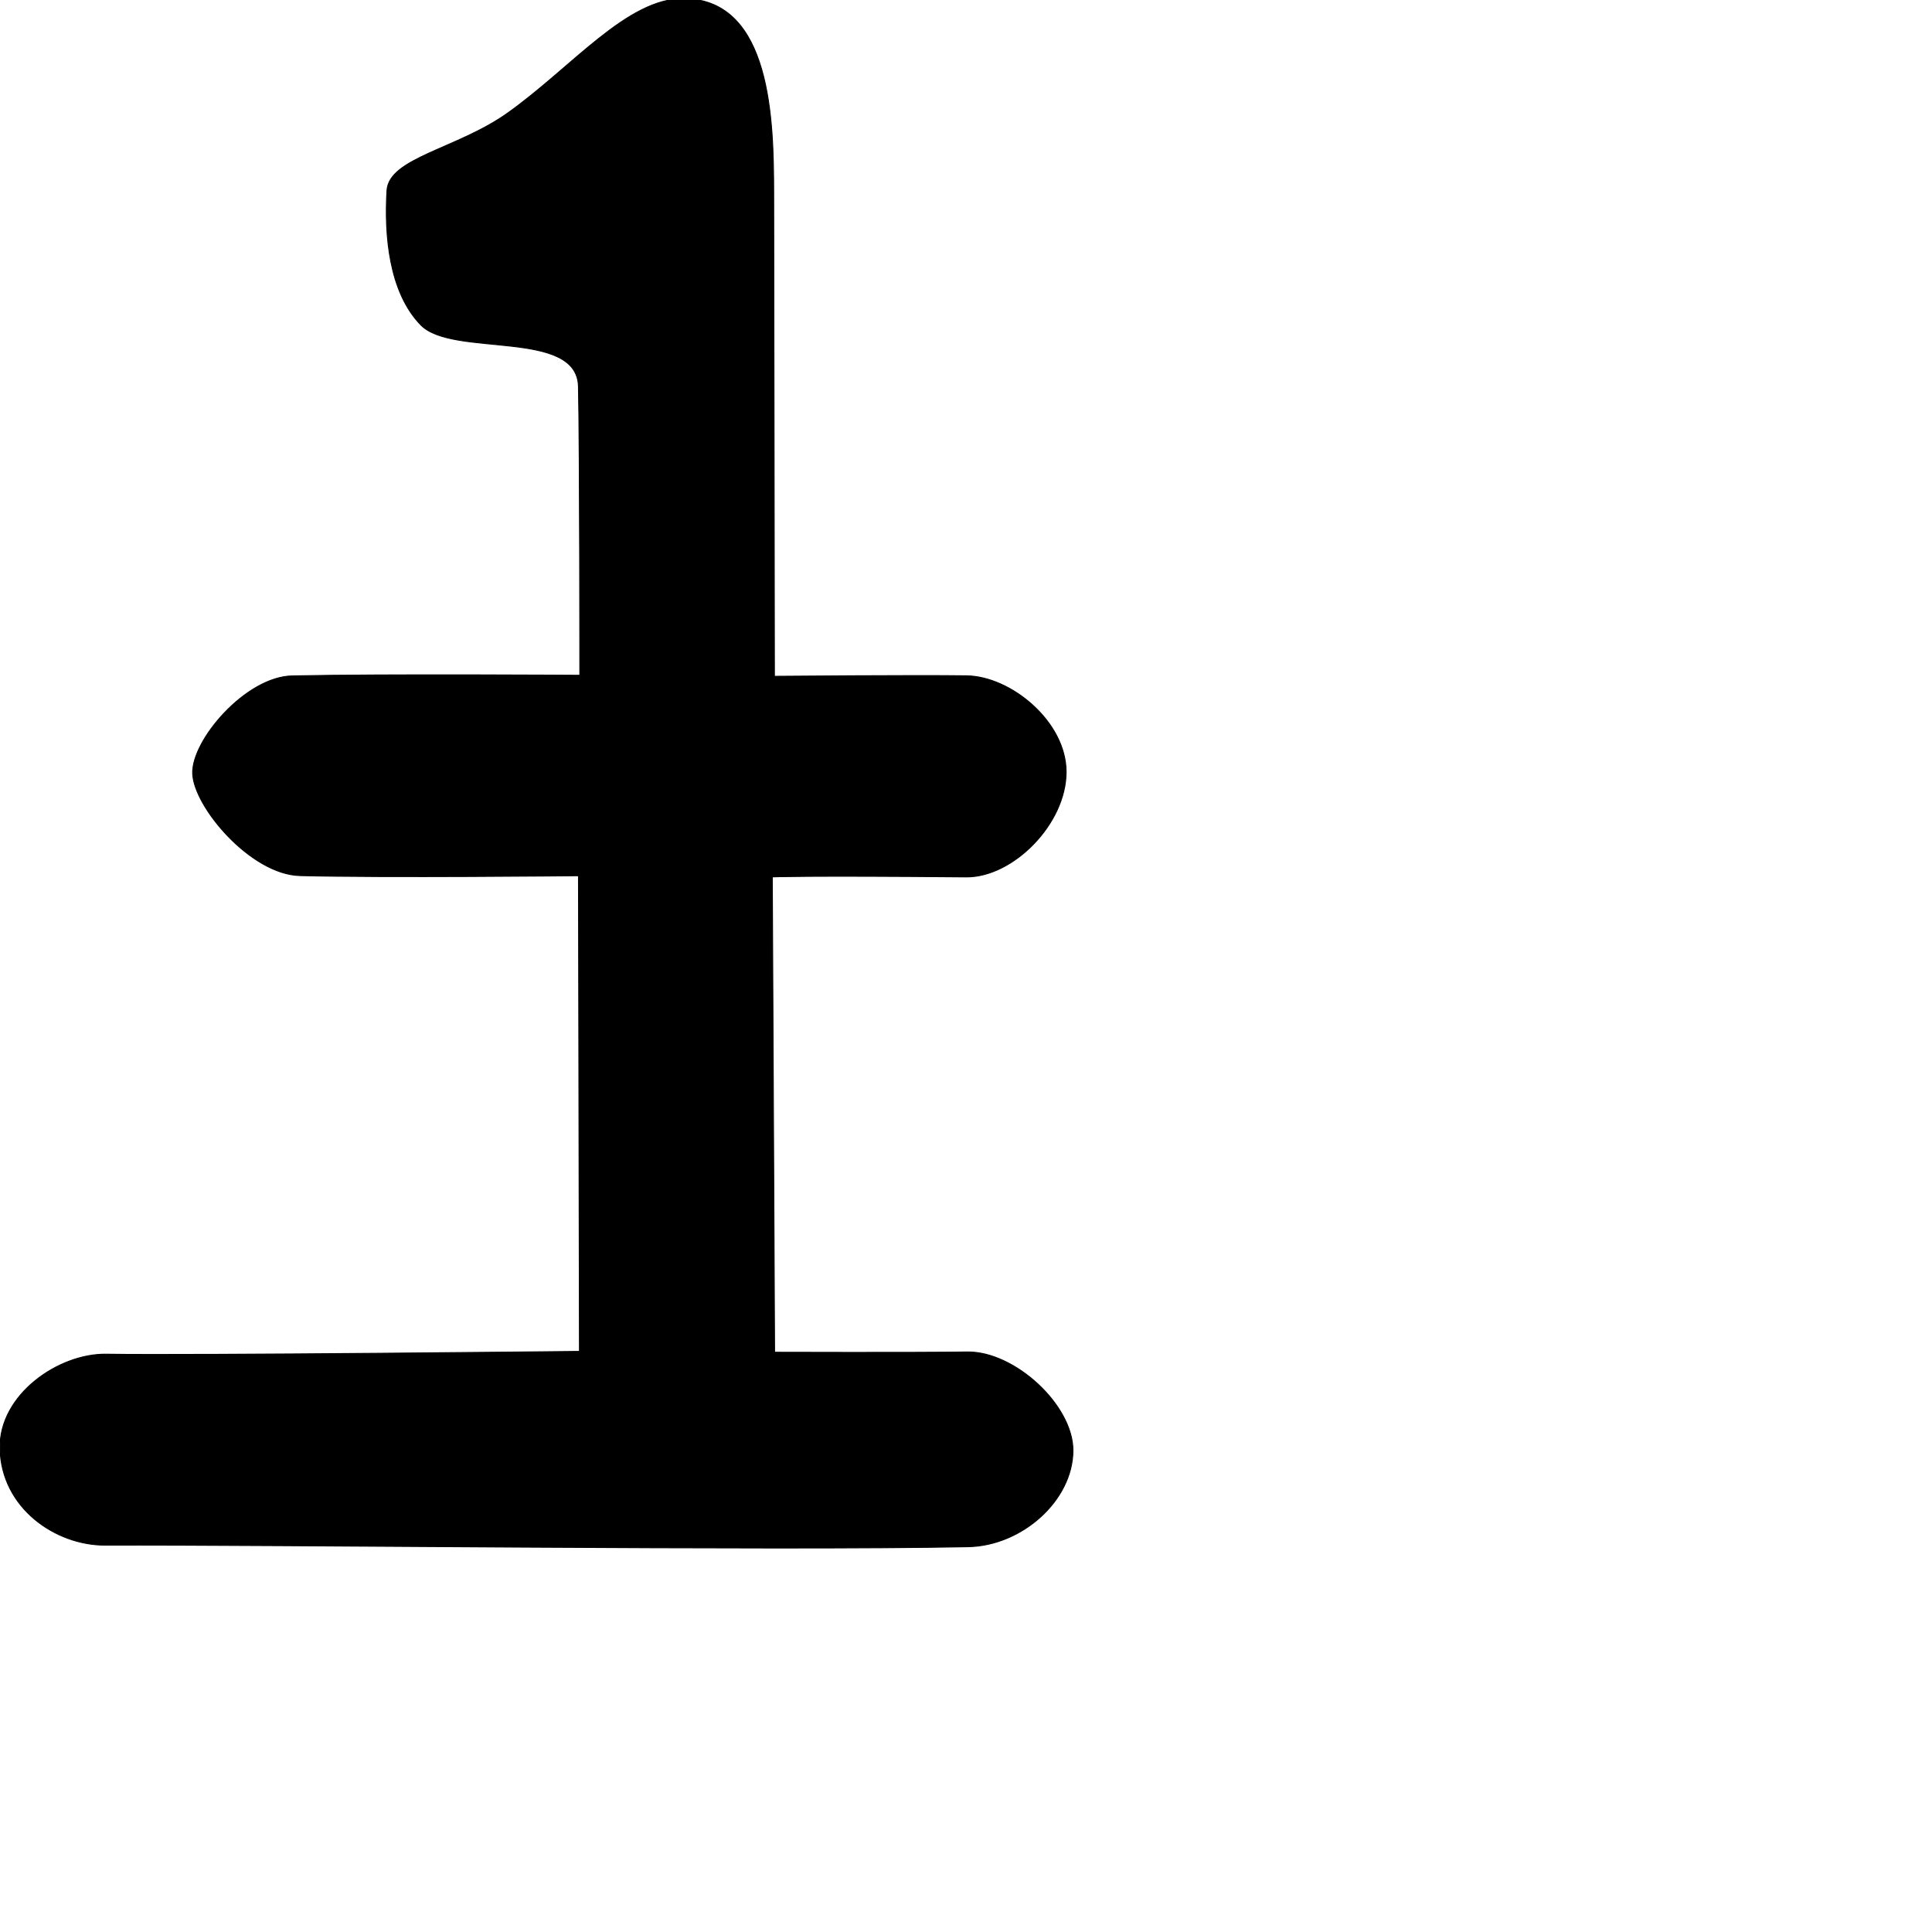
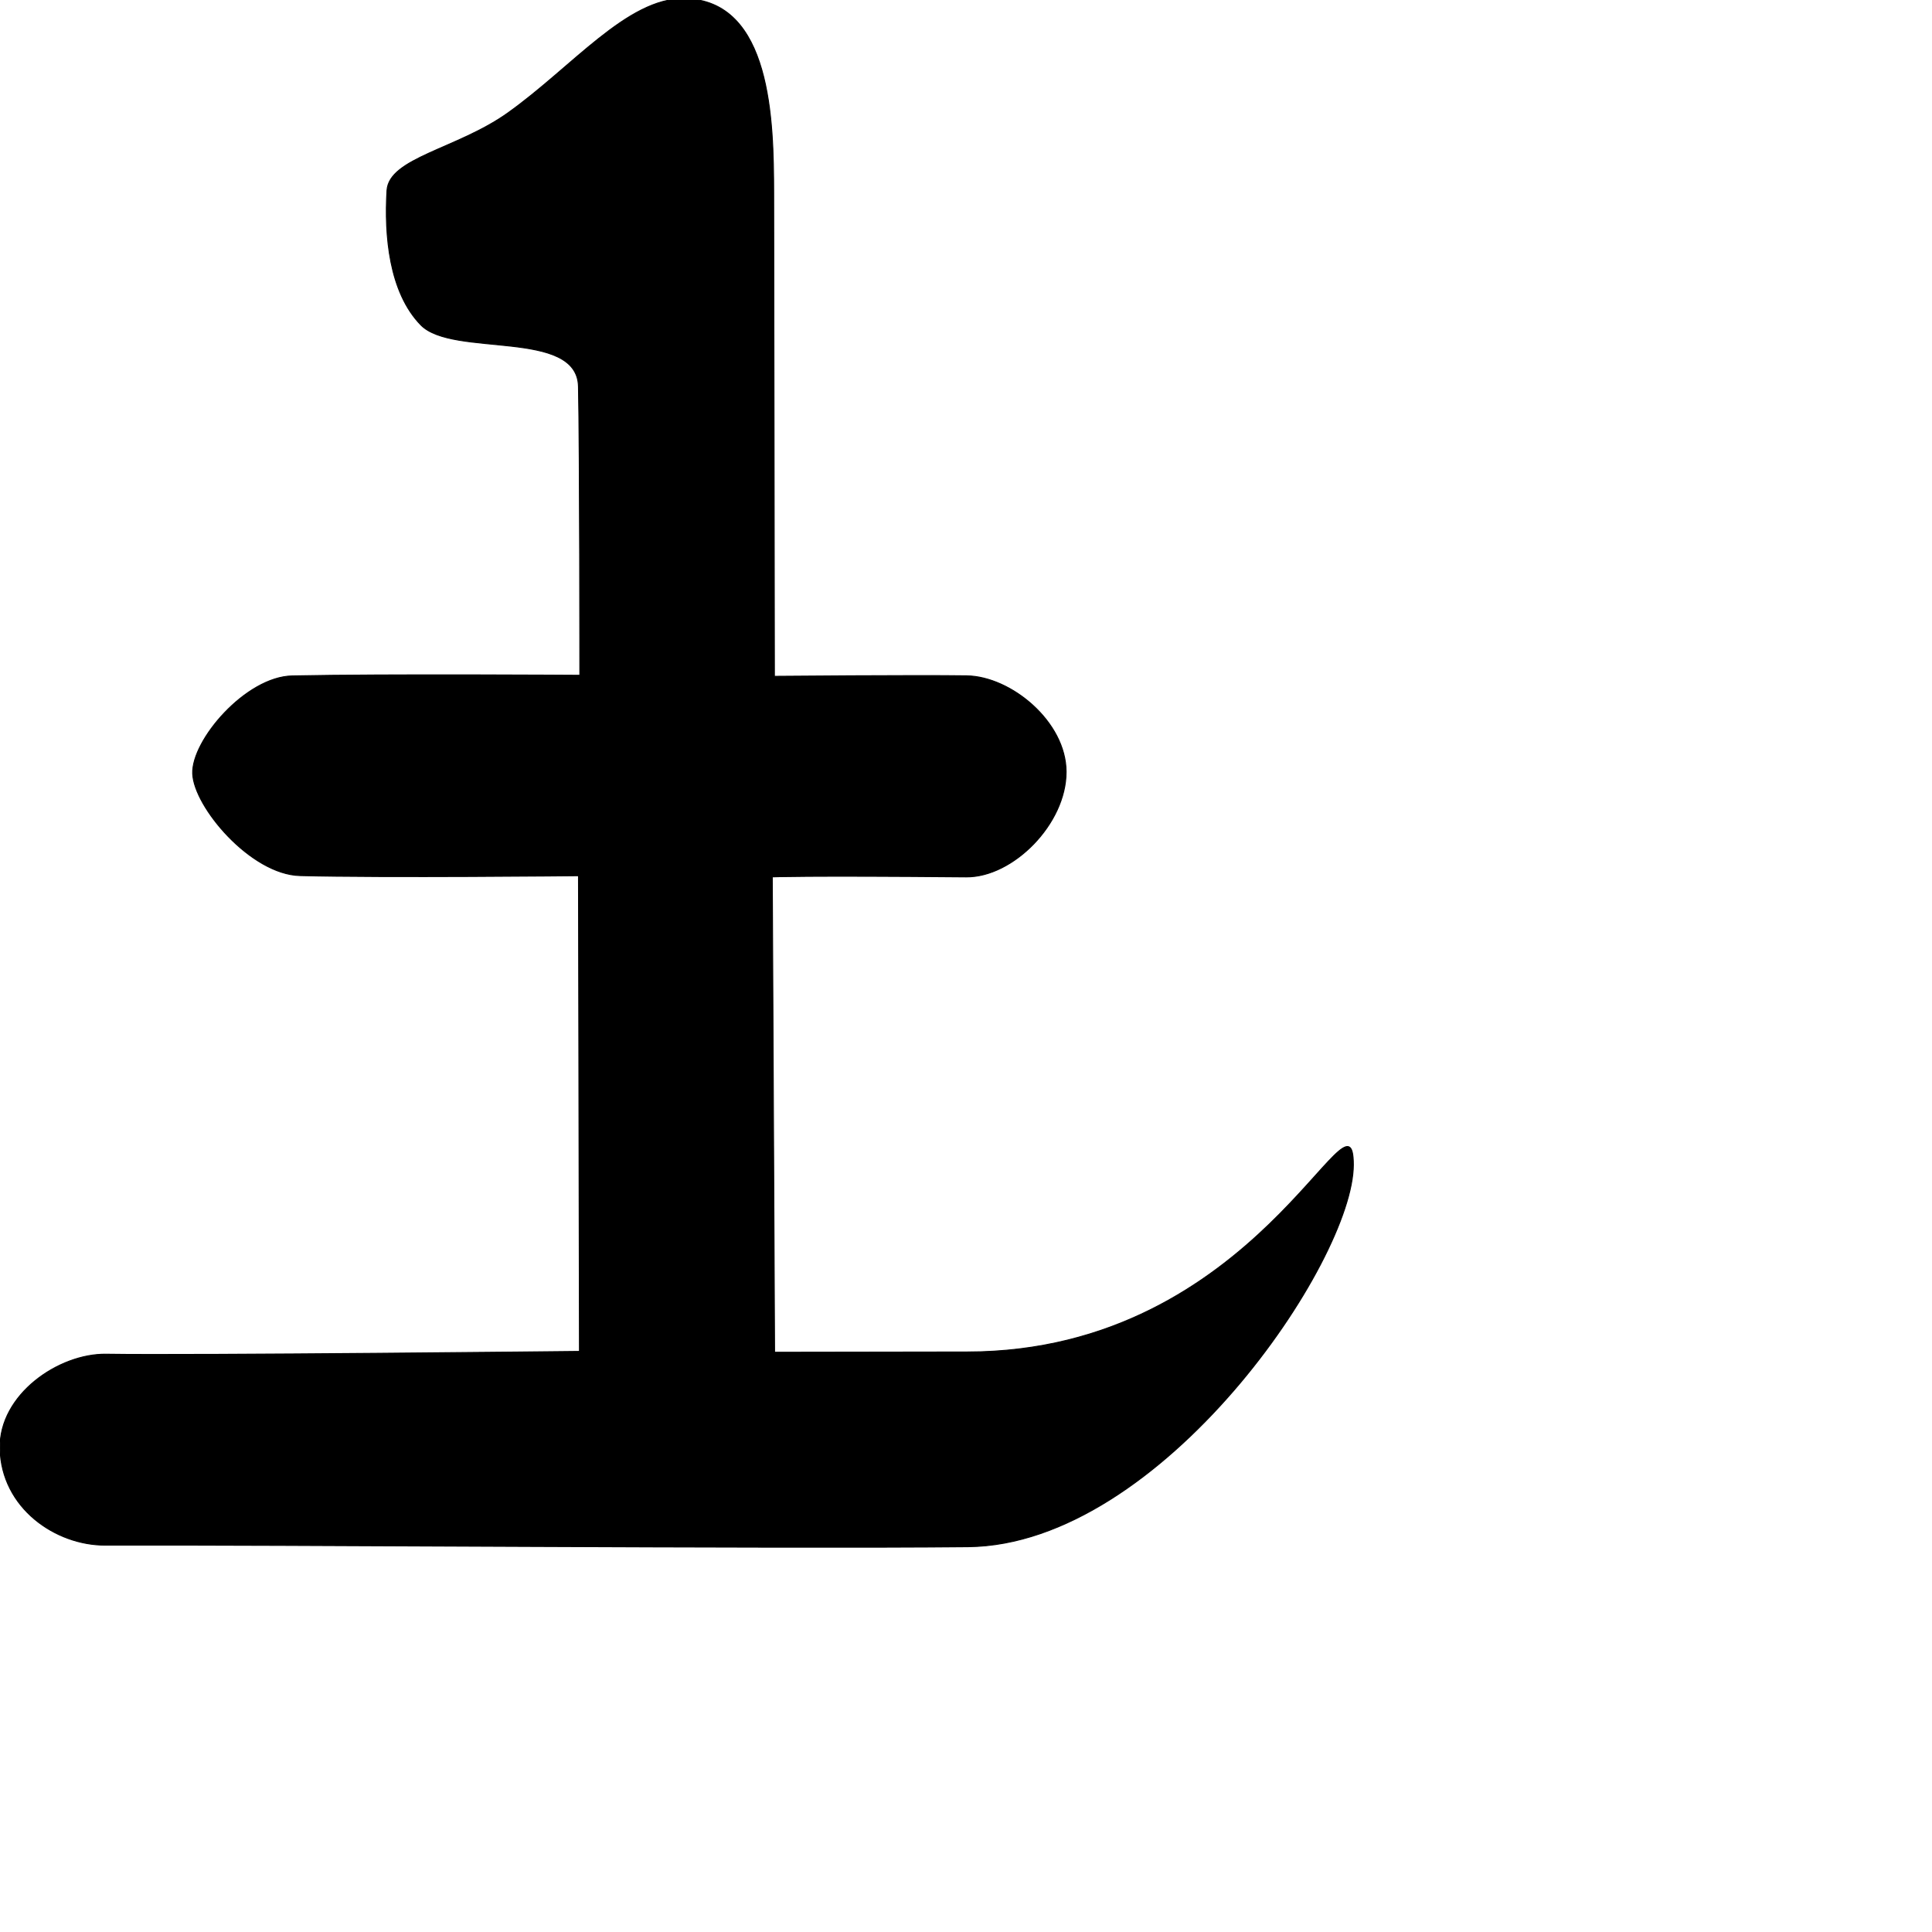
<svg xmlns="http://www.w3.org/2000/svg" width="100%" height="100%" viewBox="0 0 2048 2048" version="1.1" xml:space="preserve" style="fill-rule:evenodd;clip-rule:evenodd;stroke-linecap:round;stroke-linejoin:round;stroke-miterlimit:1.5;">
  <g id="レイヤー5">
-     <path d="M725.191,-1.43C664.756,-2.111 606.511,71.299 537.956,119.999C484.635,157.876 412.296,167.37 410.215,202.01C407.38,249.193 412.33,309.896 446.158,344.518C479.987,379.139 611.829,348.02 613.185,409.736C614.641,475.965 614.638,715.843 614.638,715.843C614.638,715.843 408.941,714.404 309.752,716.489C260.467,717.525 202.883,784.839 204.247,820.118C205.611,855.398 265.861,926.805 317.936,928.165C406.584,930.481 613.22,928.296 613.22,928.296L614.246,1432.53C614.246,1432.53 206.843,1436.98 112.555,1435.51C62.413,1434.74 -1.091,1478.19 0.068,1535.42C1.345,1598.52 58.928,1638.13 111.698,1637.92C285.031,1637.25 822.526,1643.69 1026.33,1639.58C1083.47,1638.42 1136.97,1590.43 1137.37,1537.93C1137.73,1489.76 1075.53,1432.43 1025.42,1433.15C970.166,1433.94 821.084,1433.46 821.084,1433.46L818.659,929.512C818.659,929.512 851.64,928.027 1024.27,929.545C1073.74,929.98 1130.25,873.188 1130.13,818.137C1130.02,765.247 1071.8,717.08 1024.68,716.394C970.41,715.604 820.906,716.919 820.906,716.919C820.906,716.919 820.515,407.143 820.124,204.378C819.978,128.963 818.064,-0.384 725.191,-1.43Z" style="stroke:black;stroke-width:1px;" />
+     <path d="M725.191,-1.43C664.756,-2.111 606.511,71.299 537.956,119.999C484.635,157.876 412.296,167.37 410.215,202.01C407.38,249.193 412.33,309.896 446.158,344.518C479.987,379.139 611.829,348.02 613.185,409.736C614.641,475.965 614.638,715.843 614.638,715.843C614.638,715.843 408.941,714.404 309.752,716.489C260.467,717.525 202.883,784.839 204.247,820.118C205.611,855.398 265.861,926.805 317.936,928.165C406.584,930.481 613.22,928.296 613.22,928.296L614.246,1432.53C614.246,1432.53 206.843,1436.98 112.555,1435.51C62.413,1434.74 -1.091,1478.19 0.068,1535.42C1.345,1598.52 58.928,1638.13 111.698,1637.92C285.031,1637.25 822.495,1641.66 1026.33,1639.58C1231.4,1637.48 1434.53,1336.7 1434.62,1234.77C1434.69,1138.27 1332.94,1432.97 1025.42,1433.15C970.16,1433.18 821.084,1433.46 821.084,1433.46L818.659,929.512C818.659,929.512 851.64,928.027 1024.27,929.545C1073.74,929.98 1130.25,873.188 1130.13,818.137C1130.02,765.247 1071.8,717.08 1024.68,716.394C970.41,715.604 820.906,716.919 820.906,716.919C820.906,716.919 820.515,407.143 820.124,204.378C819.978,128.963 818.064,-0.384 725.191,-1.43Z" style="stroke:black;stroke-width:1px;" />
  </g>
</svg>
